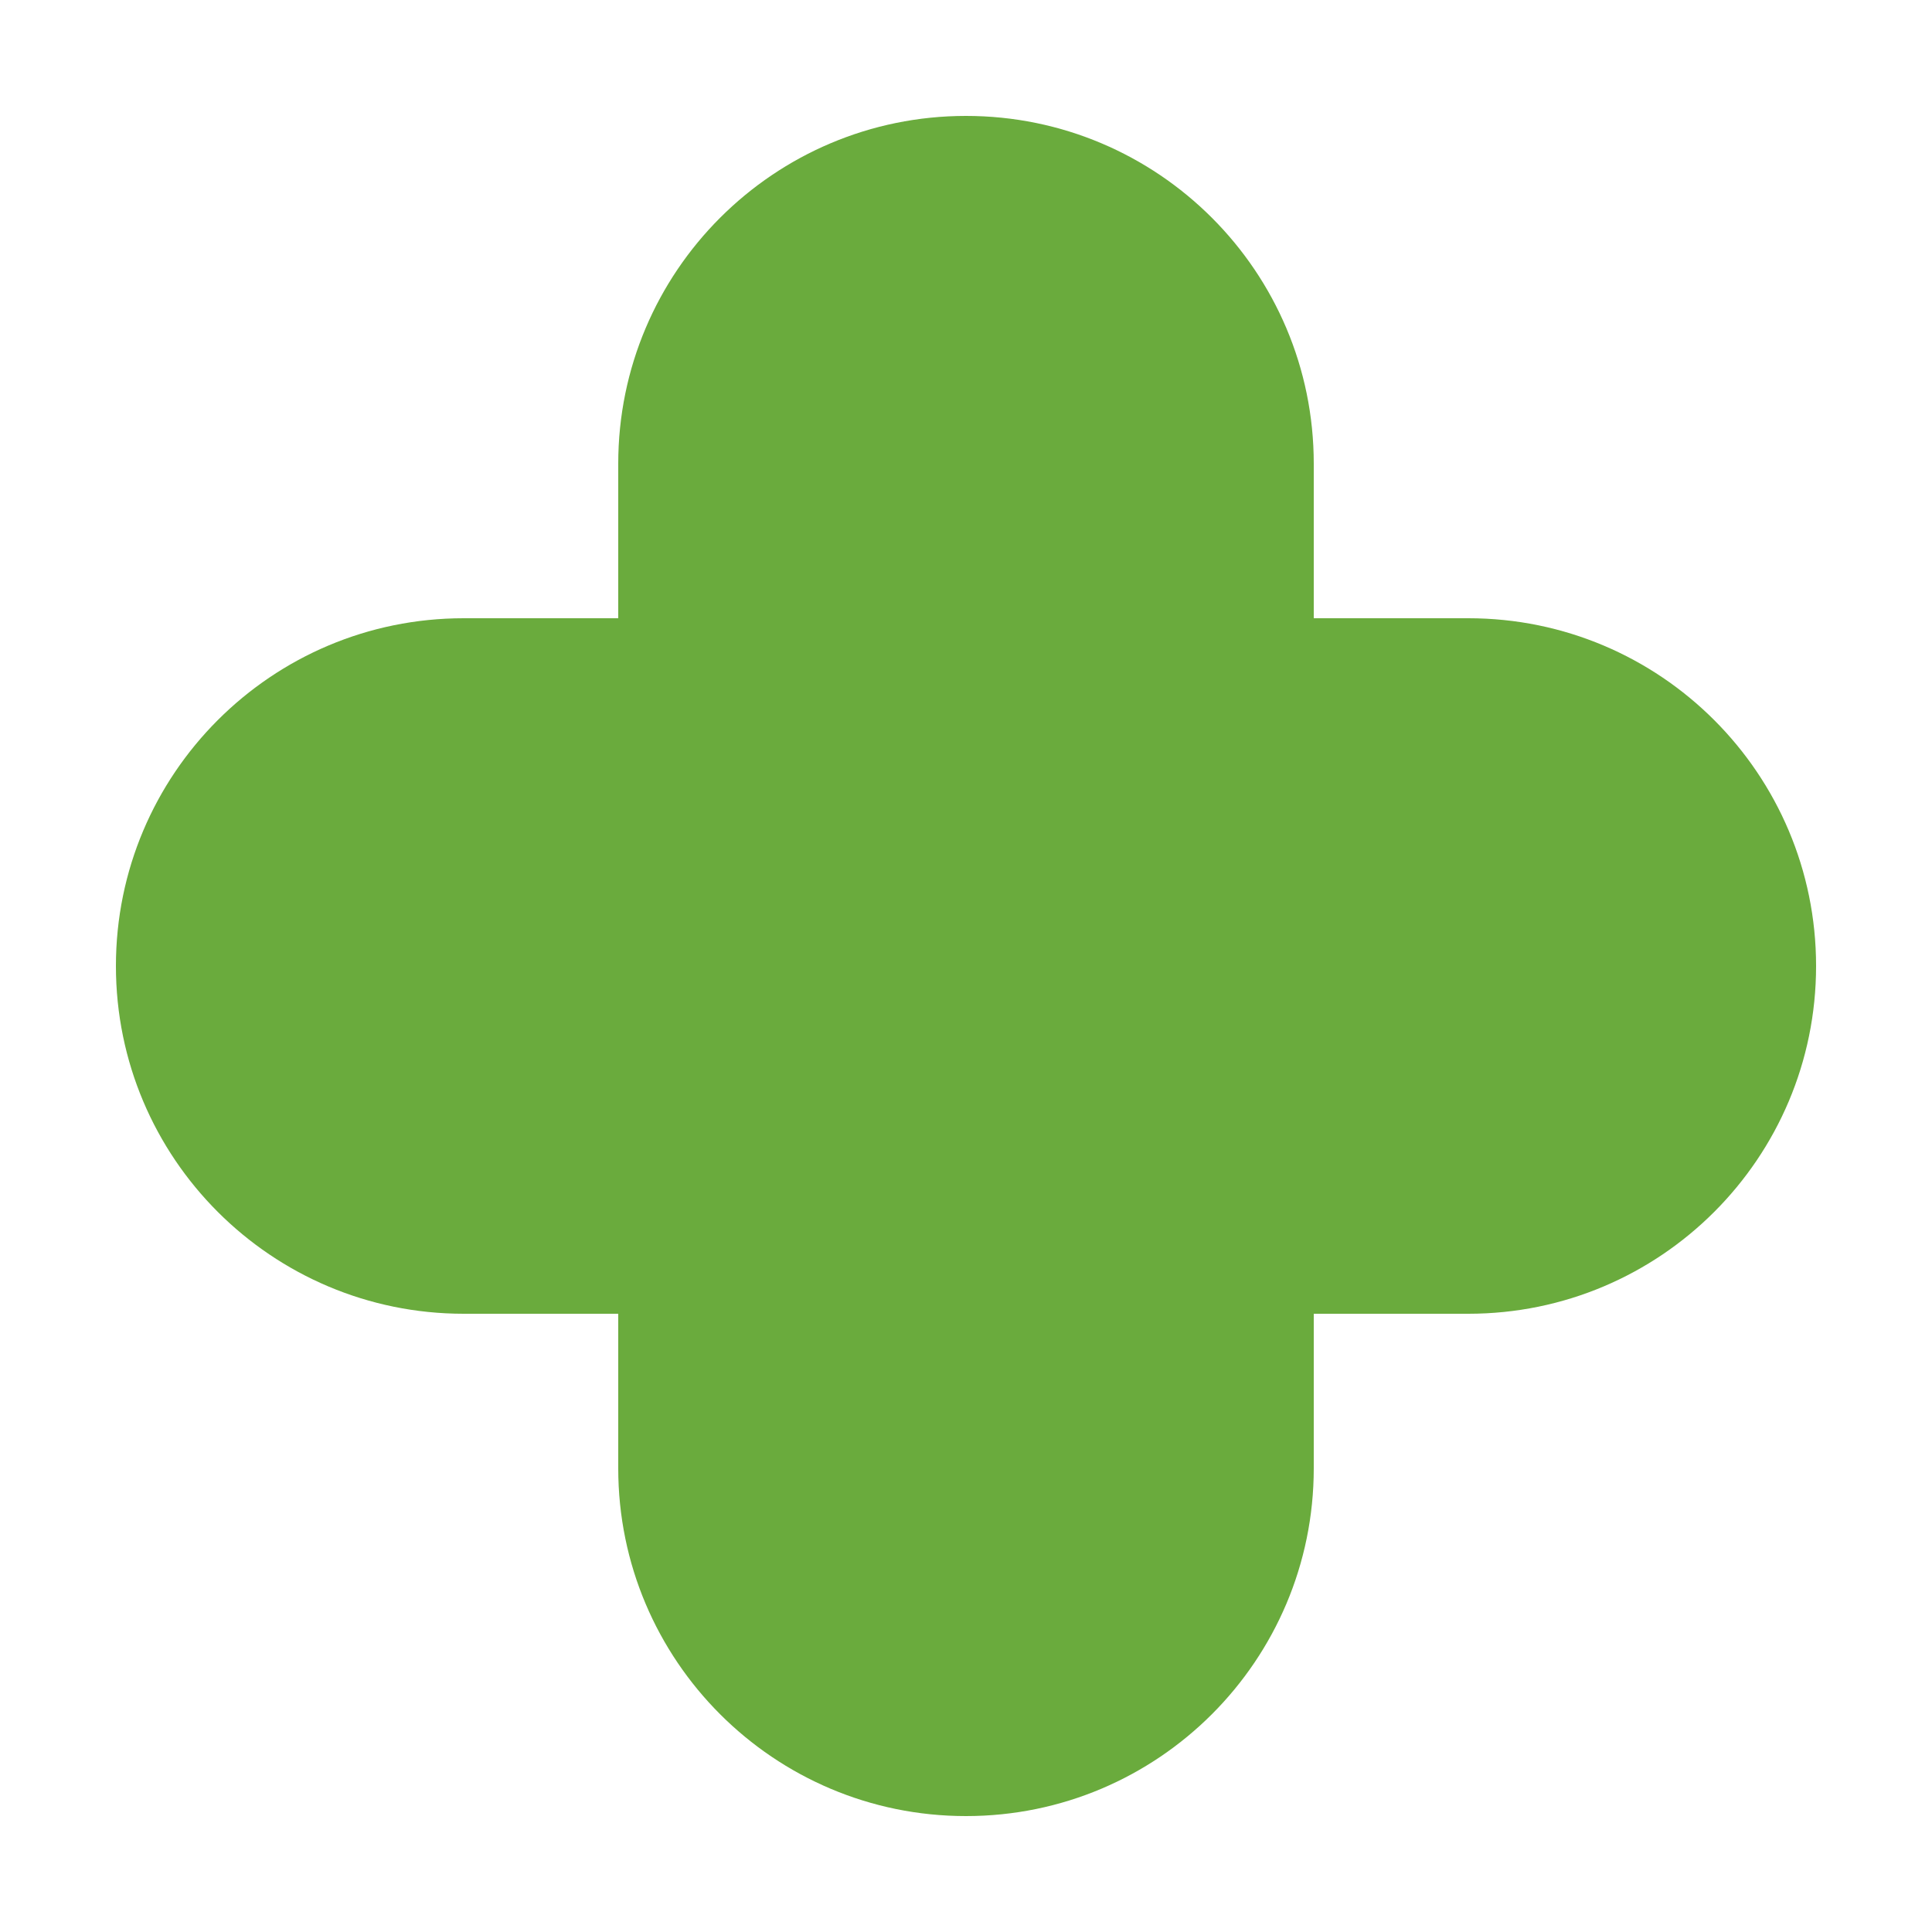
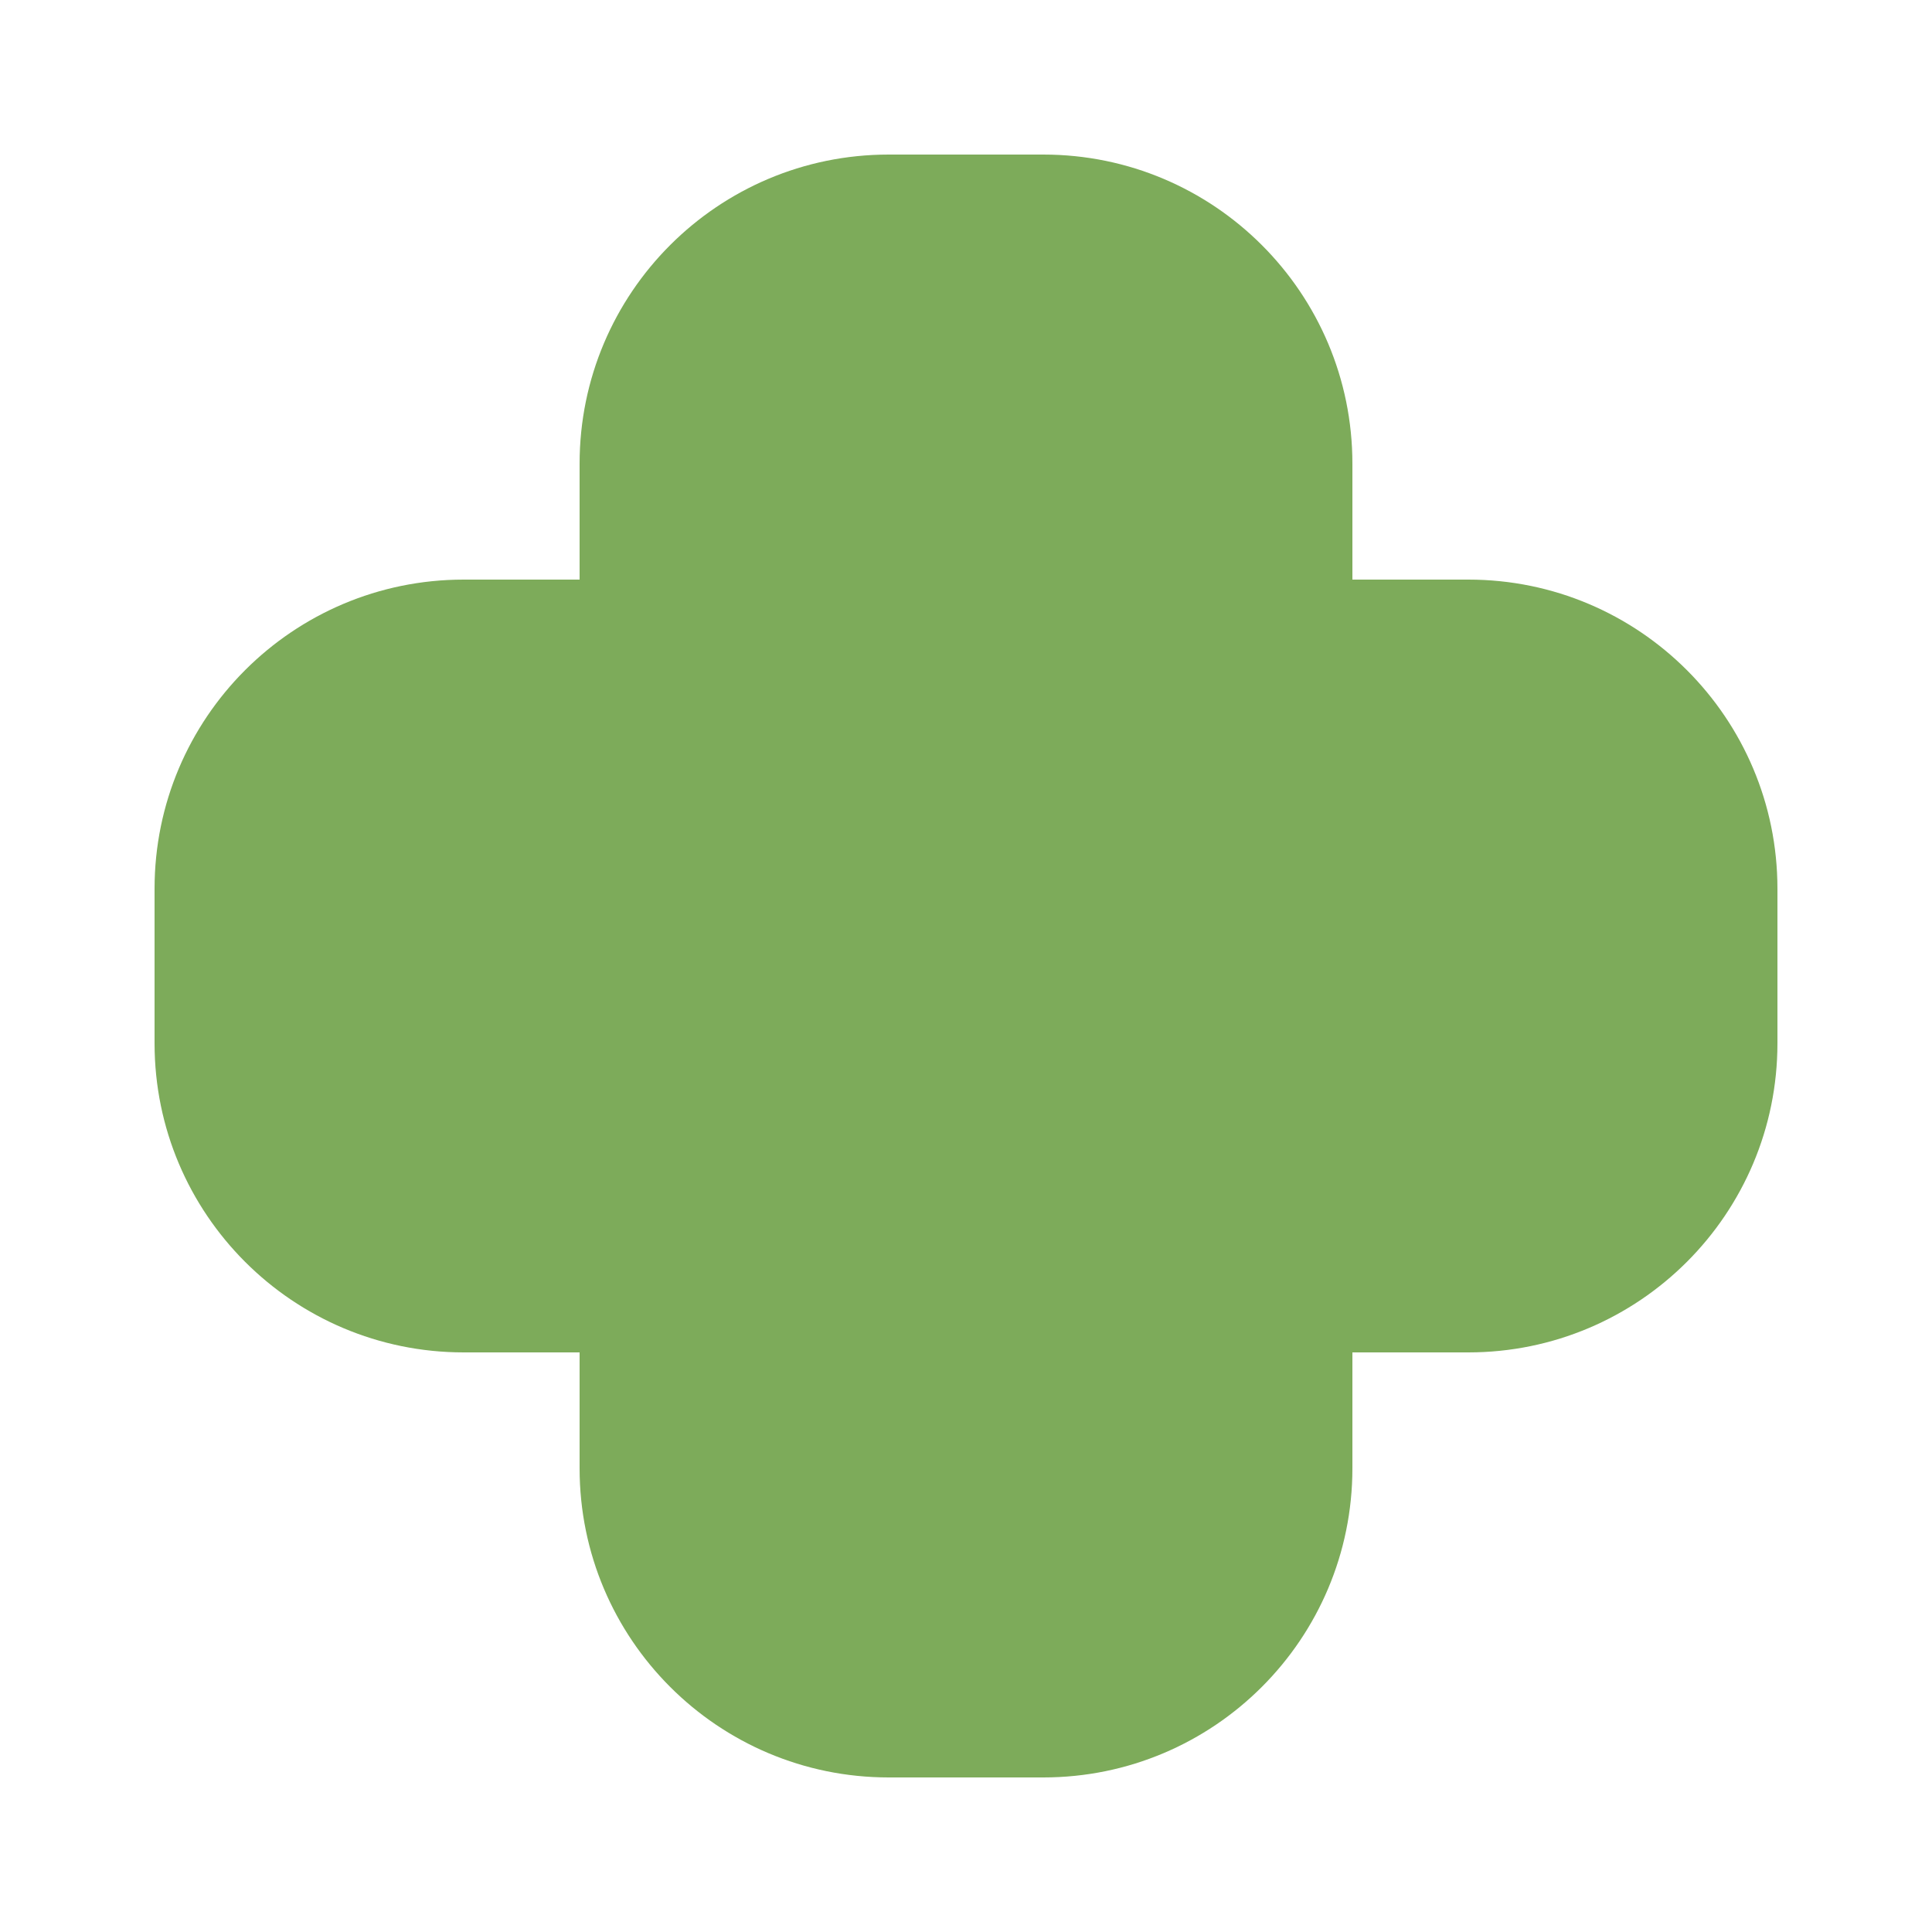
<svg xmlns="http://www.w3.org/2000/svg" viewBox="0 0 100 100">
-   <rect x="32" y="6" width="36" height="88" rx="18" fill="#6aab3d" />
-   <rect x="6" y="32" width="88" height="36" rx="18" fill="#6aab3d" />
+   <rect x="30" y="8" width="40" height="84" rx="16" fill="#7dab5a" />
+   <rect x="8" y="30" width="84" height="40" rx="16" fill="#7dab5a" />
</svg>
